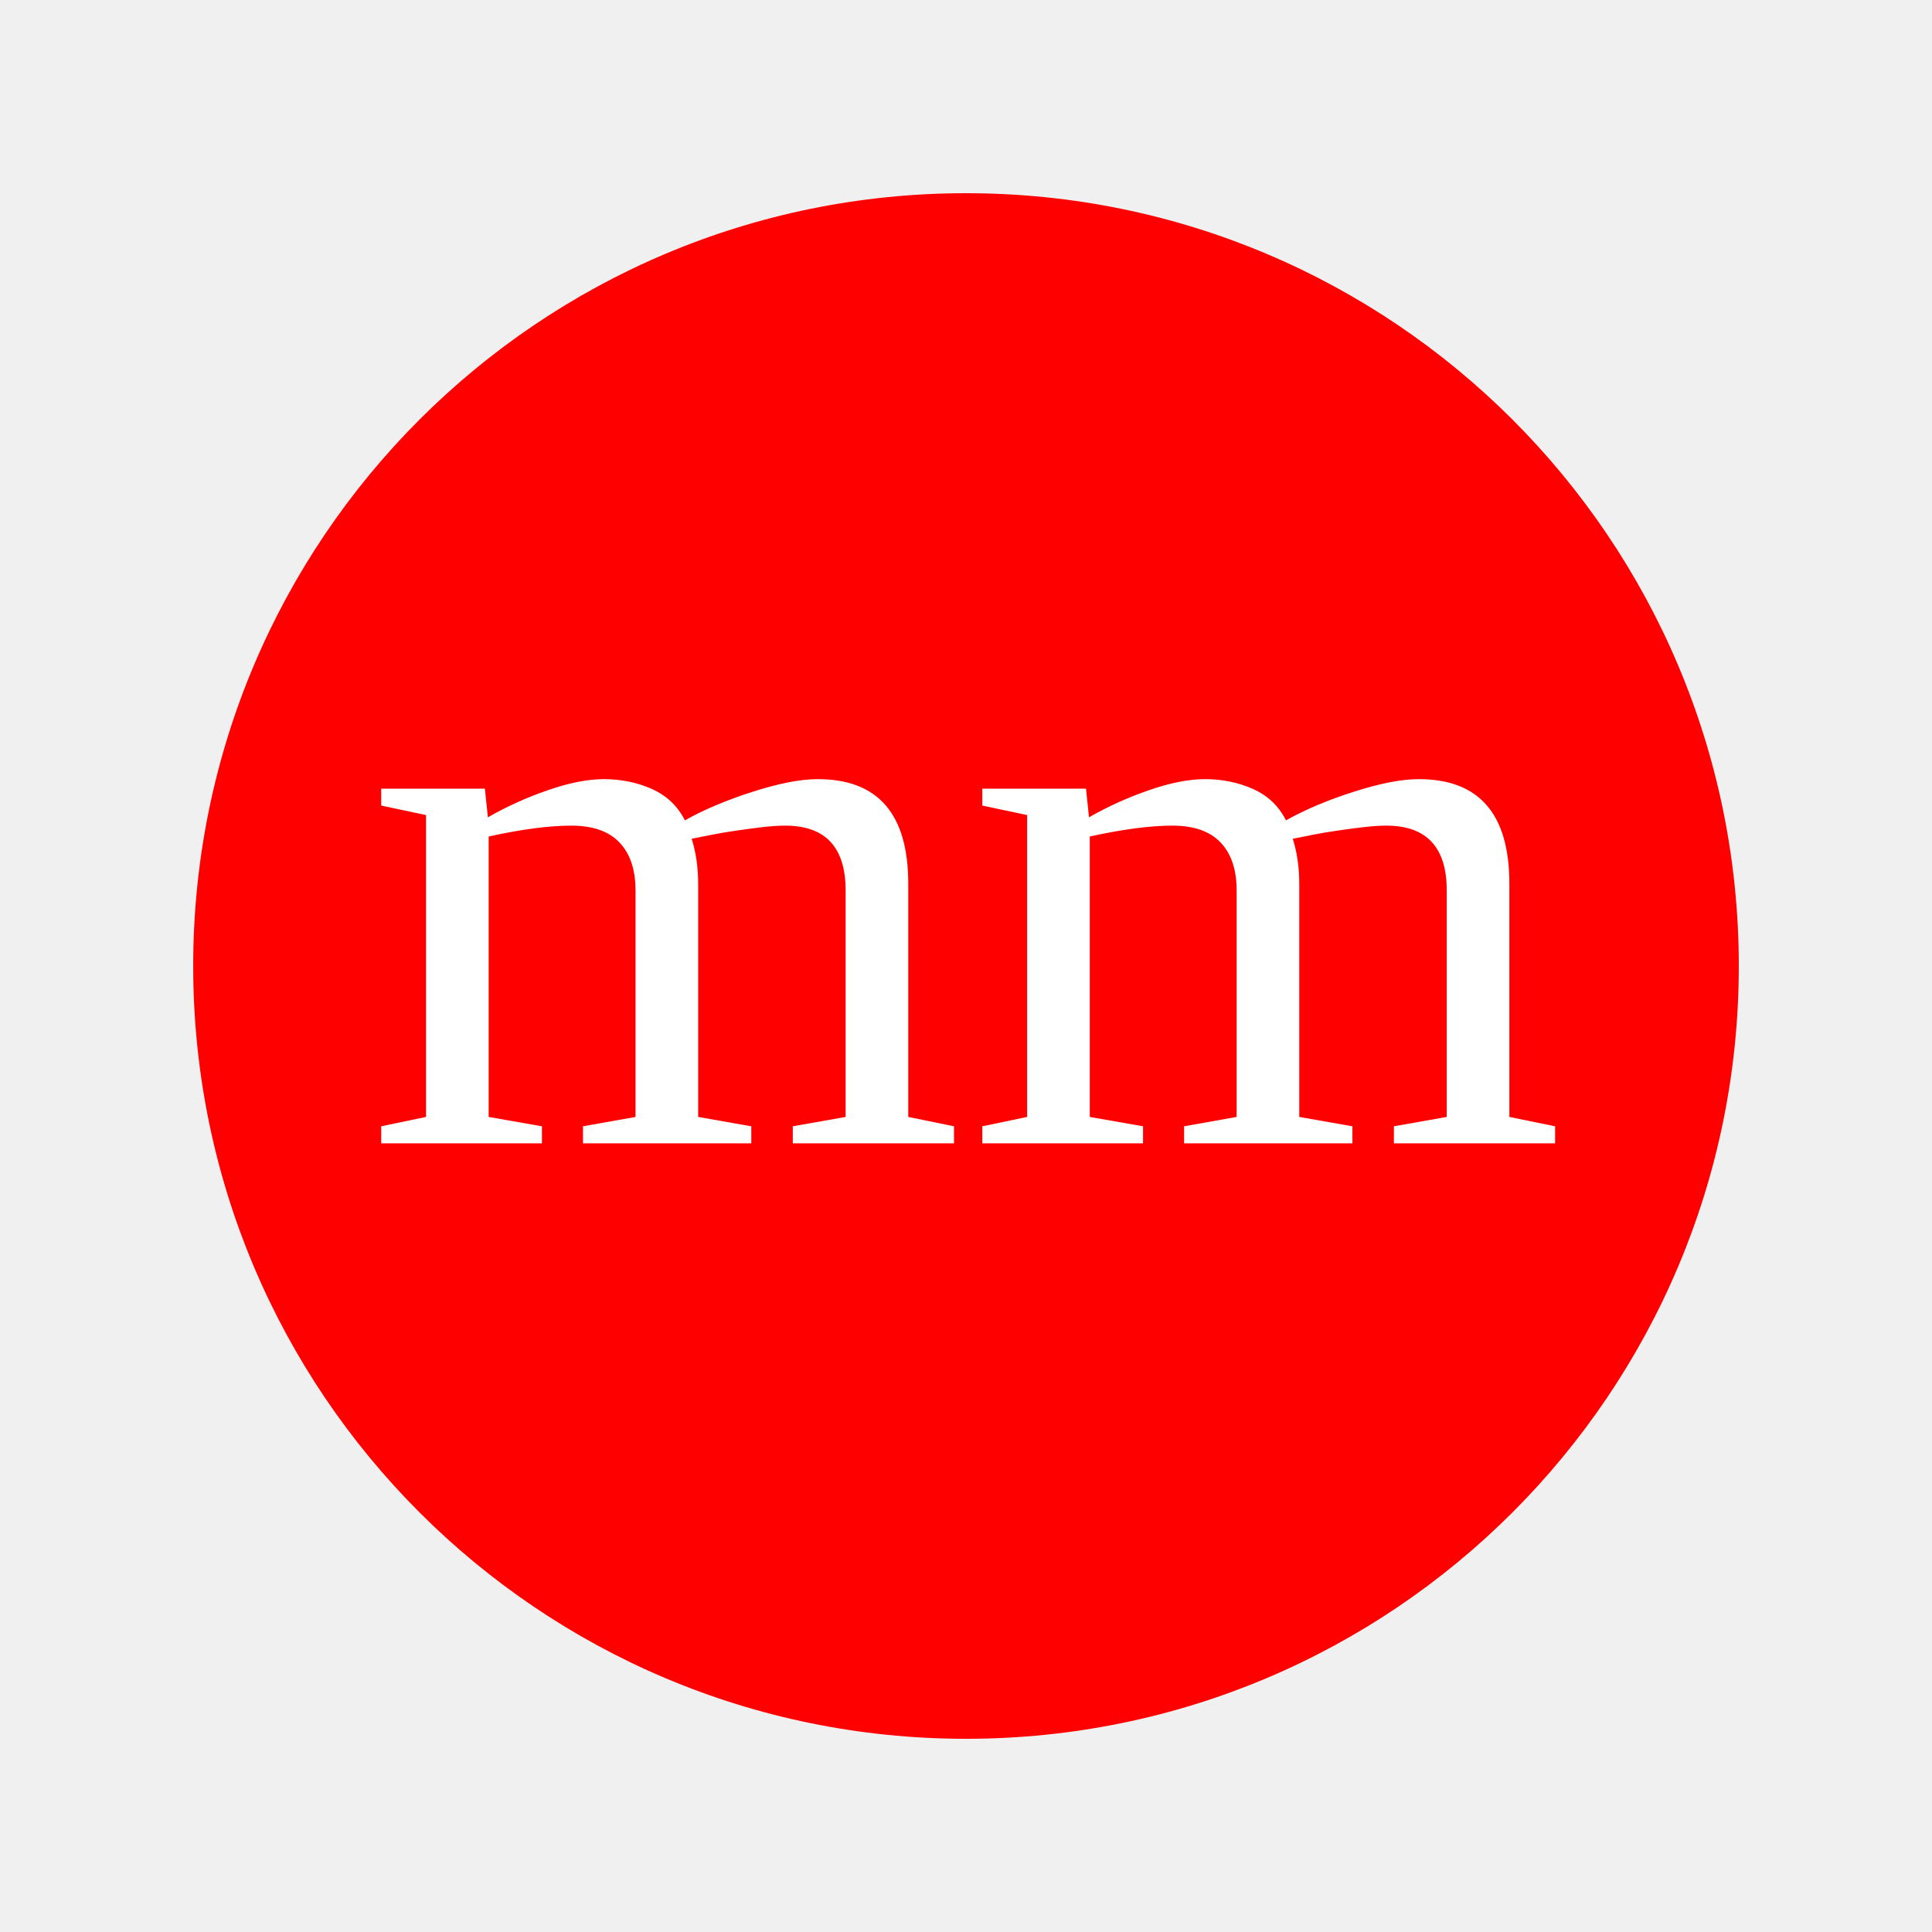
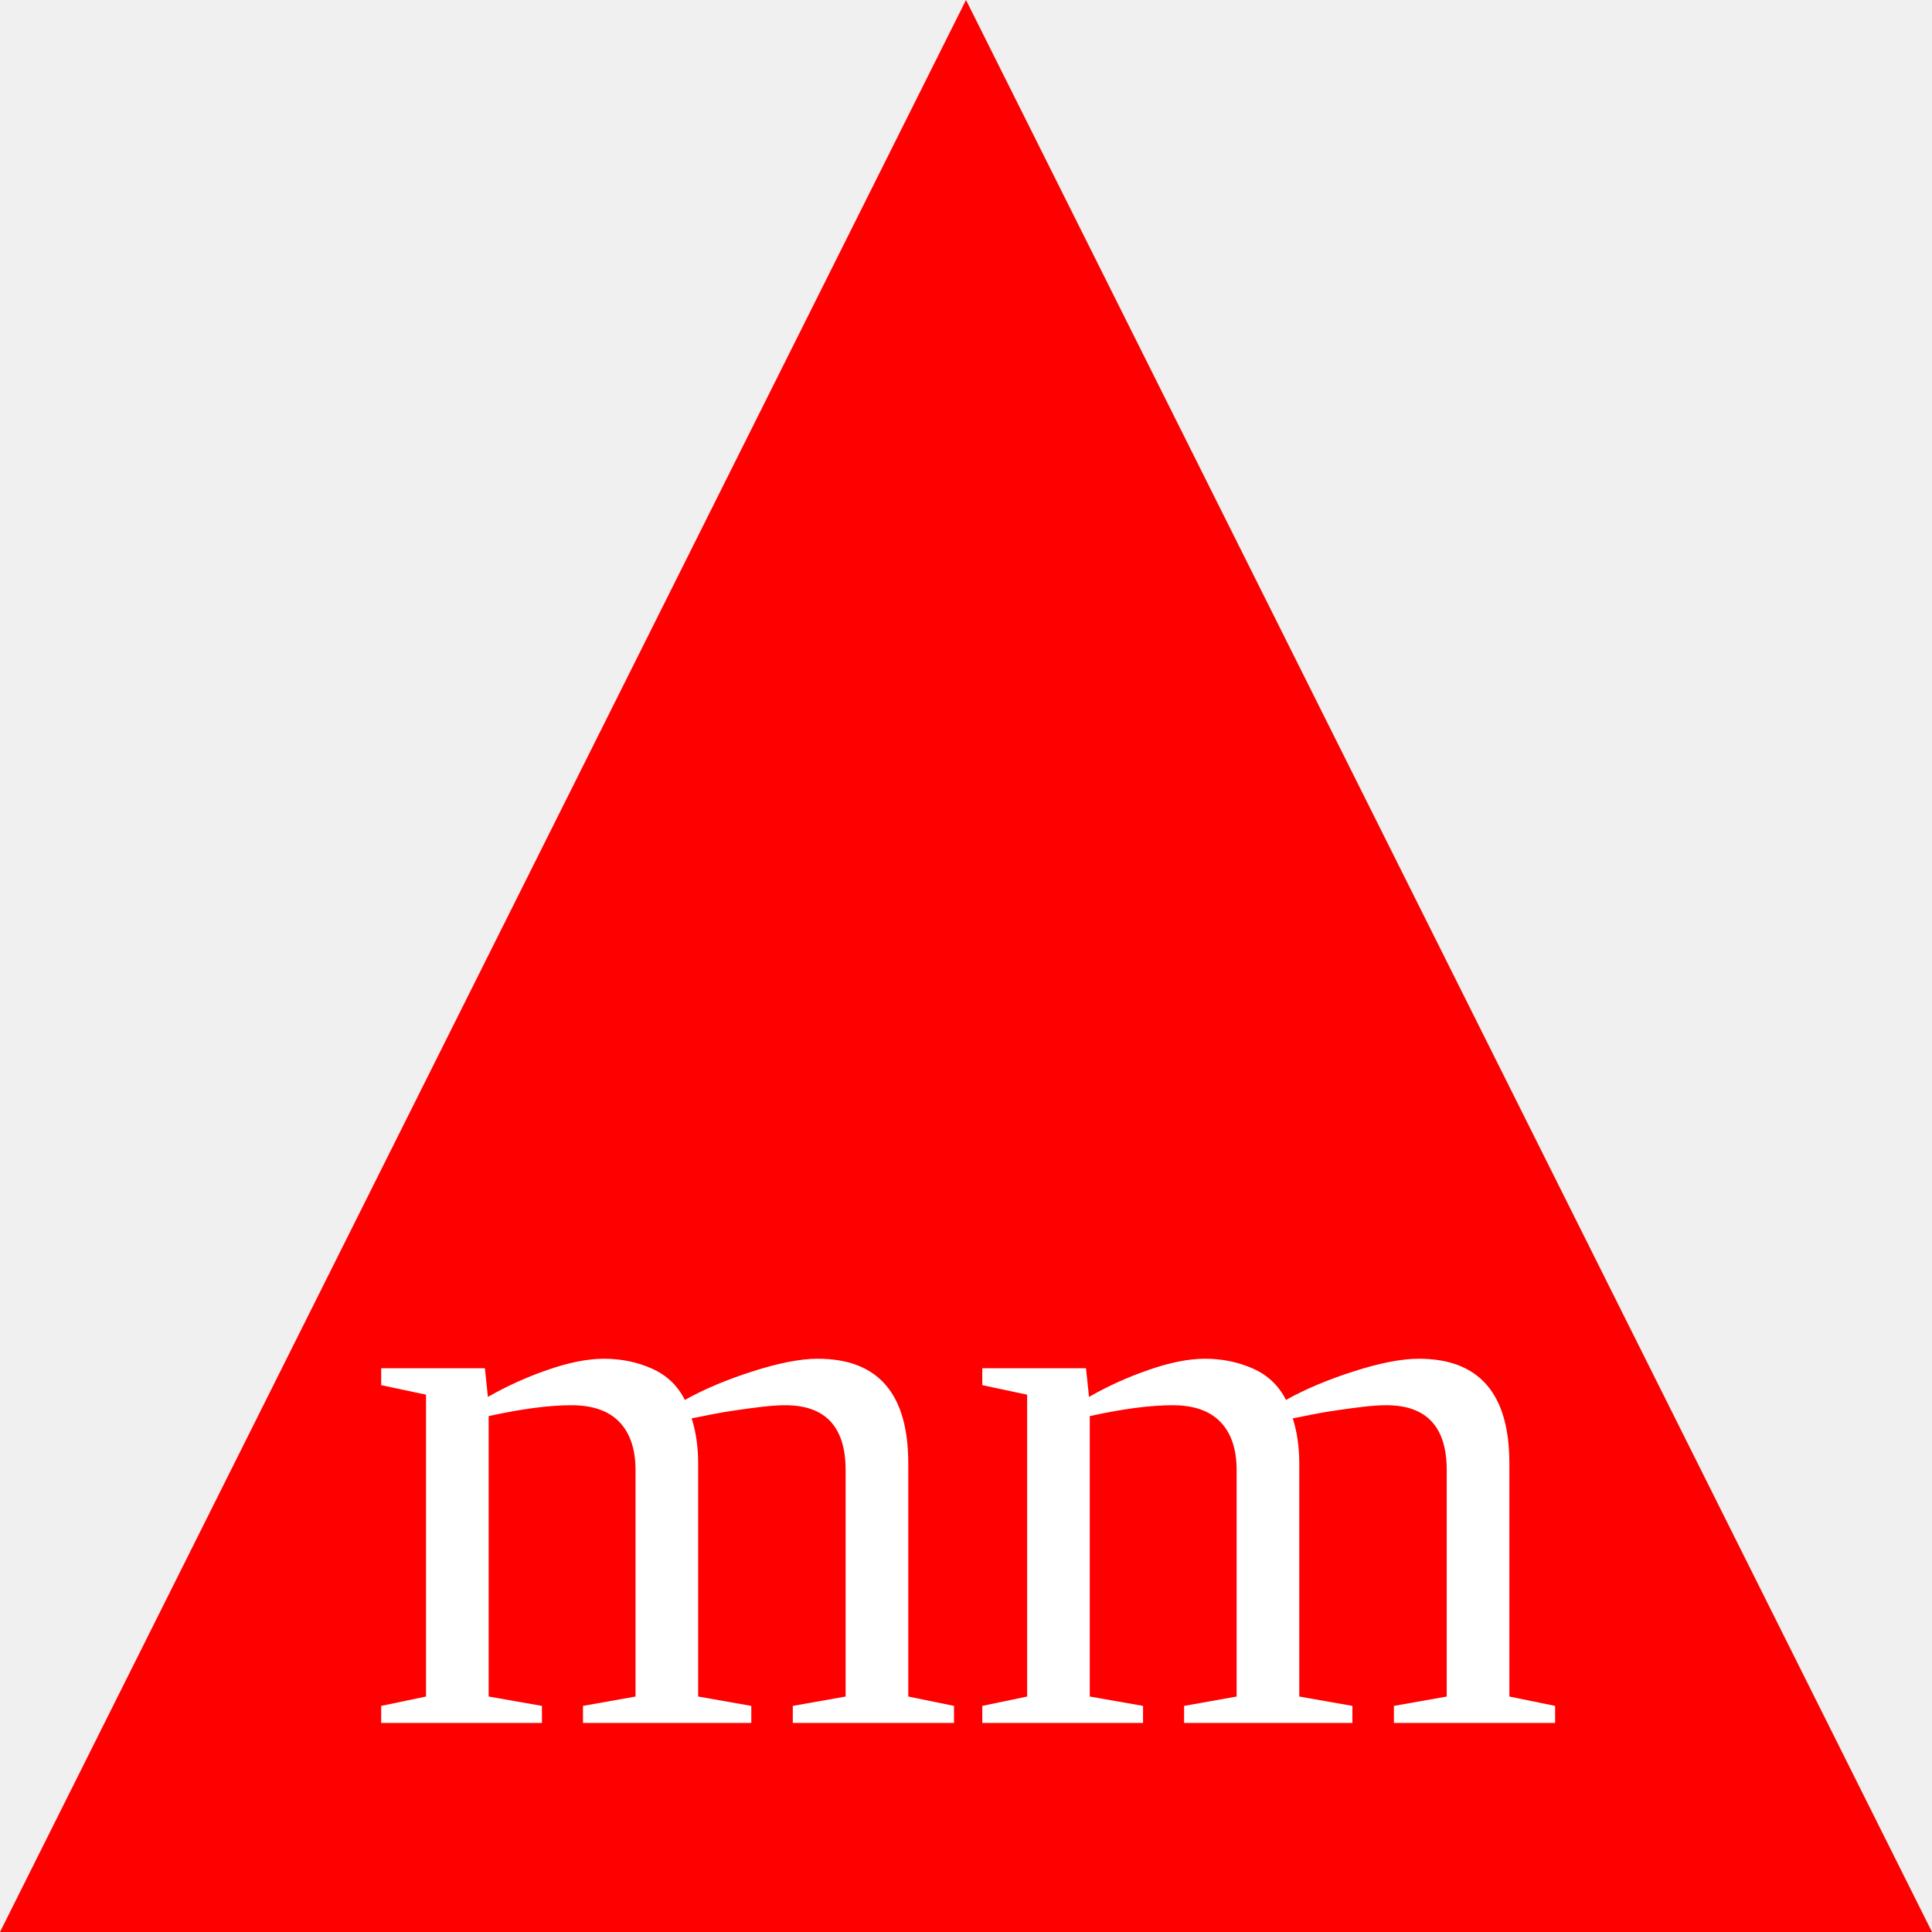
<svg xmlns="http://www.w3.org/2000/svg" width="200" height="200">
-   <circle cx="100" cy="100" r="80" fill="red" />
-   <text x="50%" y="50%" font-size="80" dominant-baseline="middle" text-anchor="middle" fill="white">mm</text>
+   <polygon points="0,200 100,0 200,200" fill="red" />
+   <text x="50%" y="80%" font-size="80" dominant-baseline="middle" text-anchor="middle" fill="white">mm</text>
</svg>
